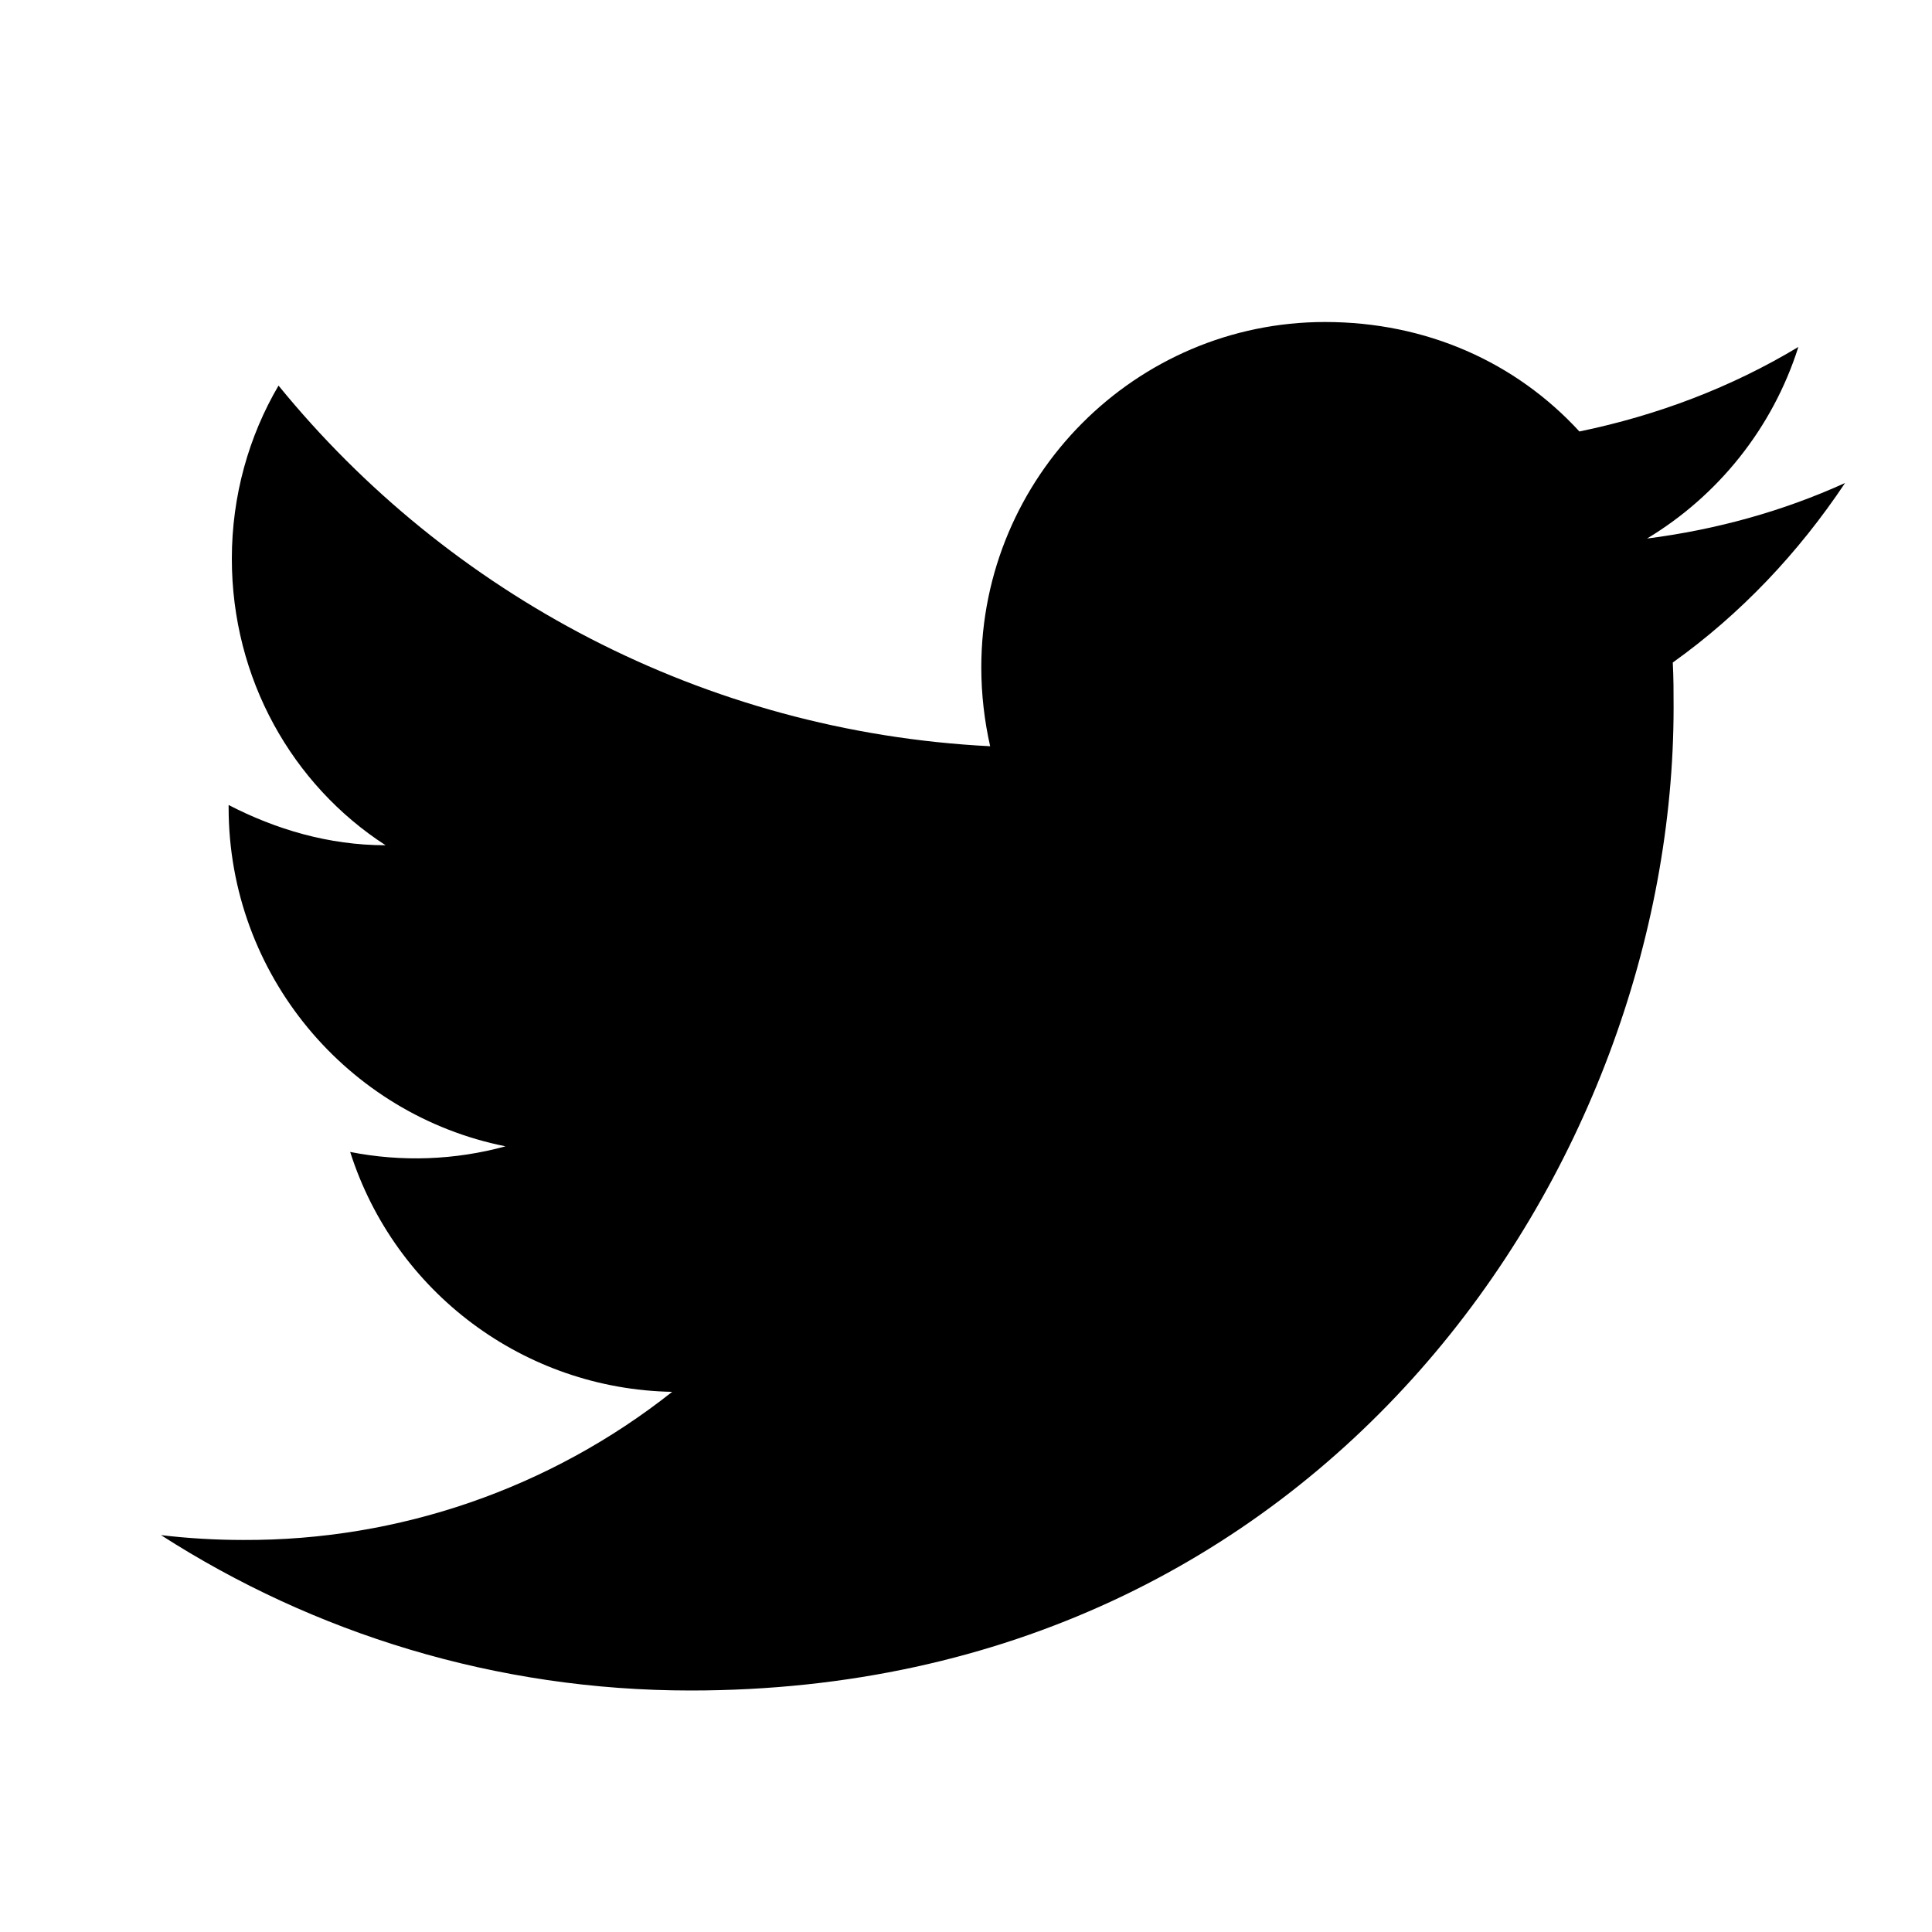
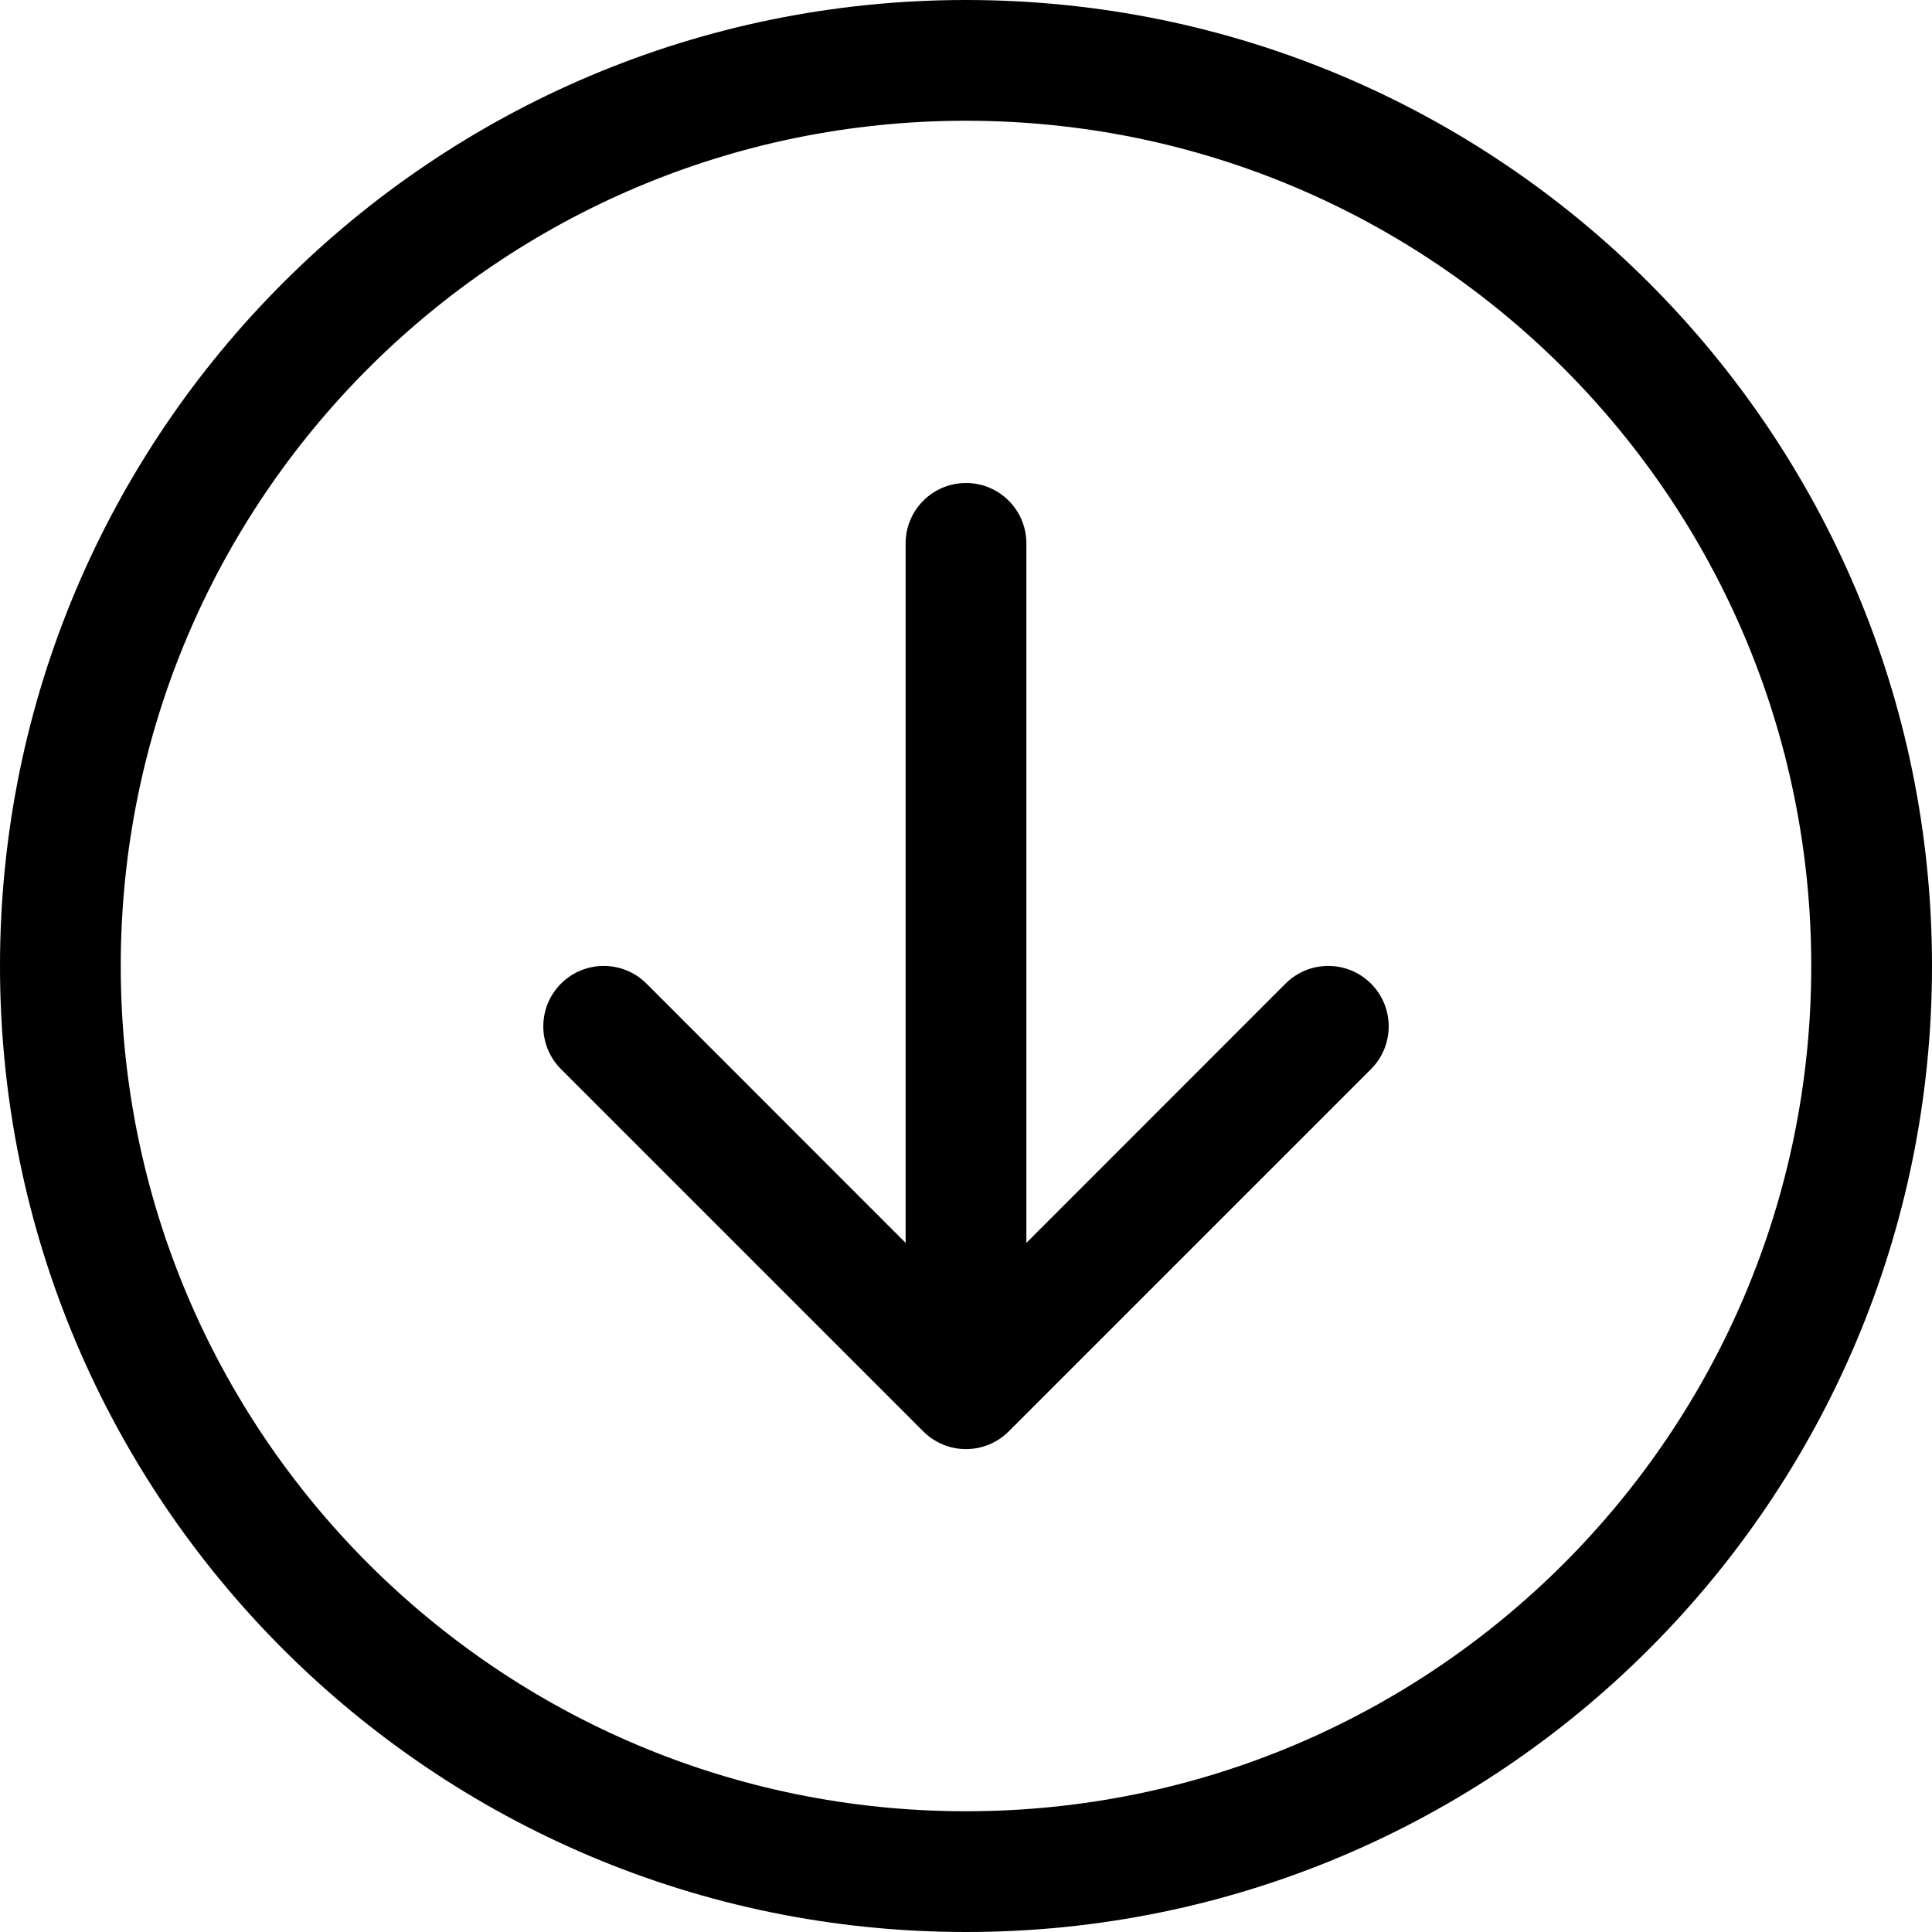
- <svg width="24" height="24" viewBox="0 0 24 24">
-   <path d="M22.92 6c-.77.35-1.6.58-2.46.69.88-.53 1.56-1.37 1.88-2.38-.83.5-1.75.85-2.72 1.05C18.83 4.5 17.72 4 16.46 4c-2.35 0-4.27 1.92-4.27 4.29 0 .34.04.67.11.98-3.56-.18-6.73-1.89-8.84-4.48-.37.63-.58 1.37-.58 2.15 0 1.49.75 2.81 1.91 3.56-.71 0-1.37-.2-1.95-.5v.03c0 2.08 1.48 3.82 3.44 4.21a4.22 4.22 0 01-1.93.07 4.28 4.28 0 004 2.98 8.521 8.521 0 01-5.33 1.84c-.34 0-.68-.02-1.02-.06C3.9 20.29 6.16 21 8.58 21c7.88 0 12.21-6.54 12.21-12.21 0-.19 0-.37-.01-.56.84-.6 1.56-1.36 2.14-2.23z" />
+ <svg xmlns="http://www.w3.org/2000/svg" width="25" height="25" fill="currentColor" class="bi bi-arrow-down-circle" viewBox="0 0 16 16">
+   <path fill-rule="evenodd" d="M1 8a7 7 0 1 0 14 0A7 7 0 0 0 1 8zm15 0A8 8 0 1 1 0 8a8 8 0 0 1 16 0zM8.5 4.5a.5.5 0 0 0-1 0v5.793L5.354 8.146a.5.5 0 1 0-.708.708l3 3a.5.5 0 0 0 .708 0l3-3a.5.5 0 0 0-.708-.708L8.5 10.293V4.5z" />
</svg>
